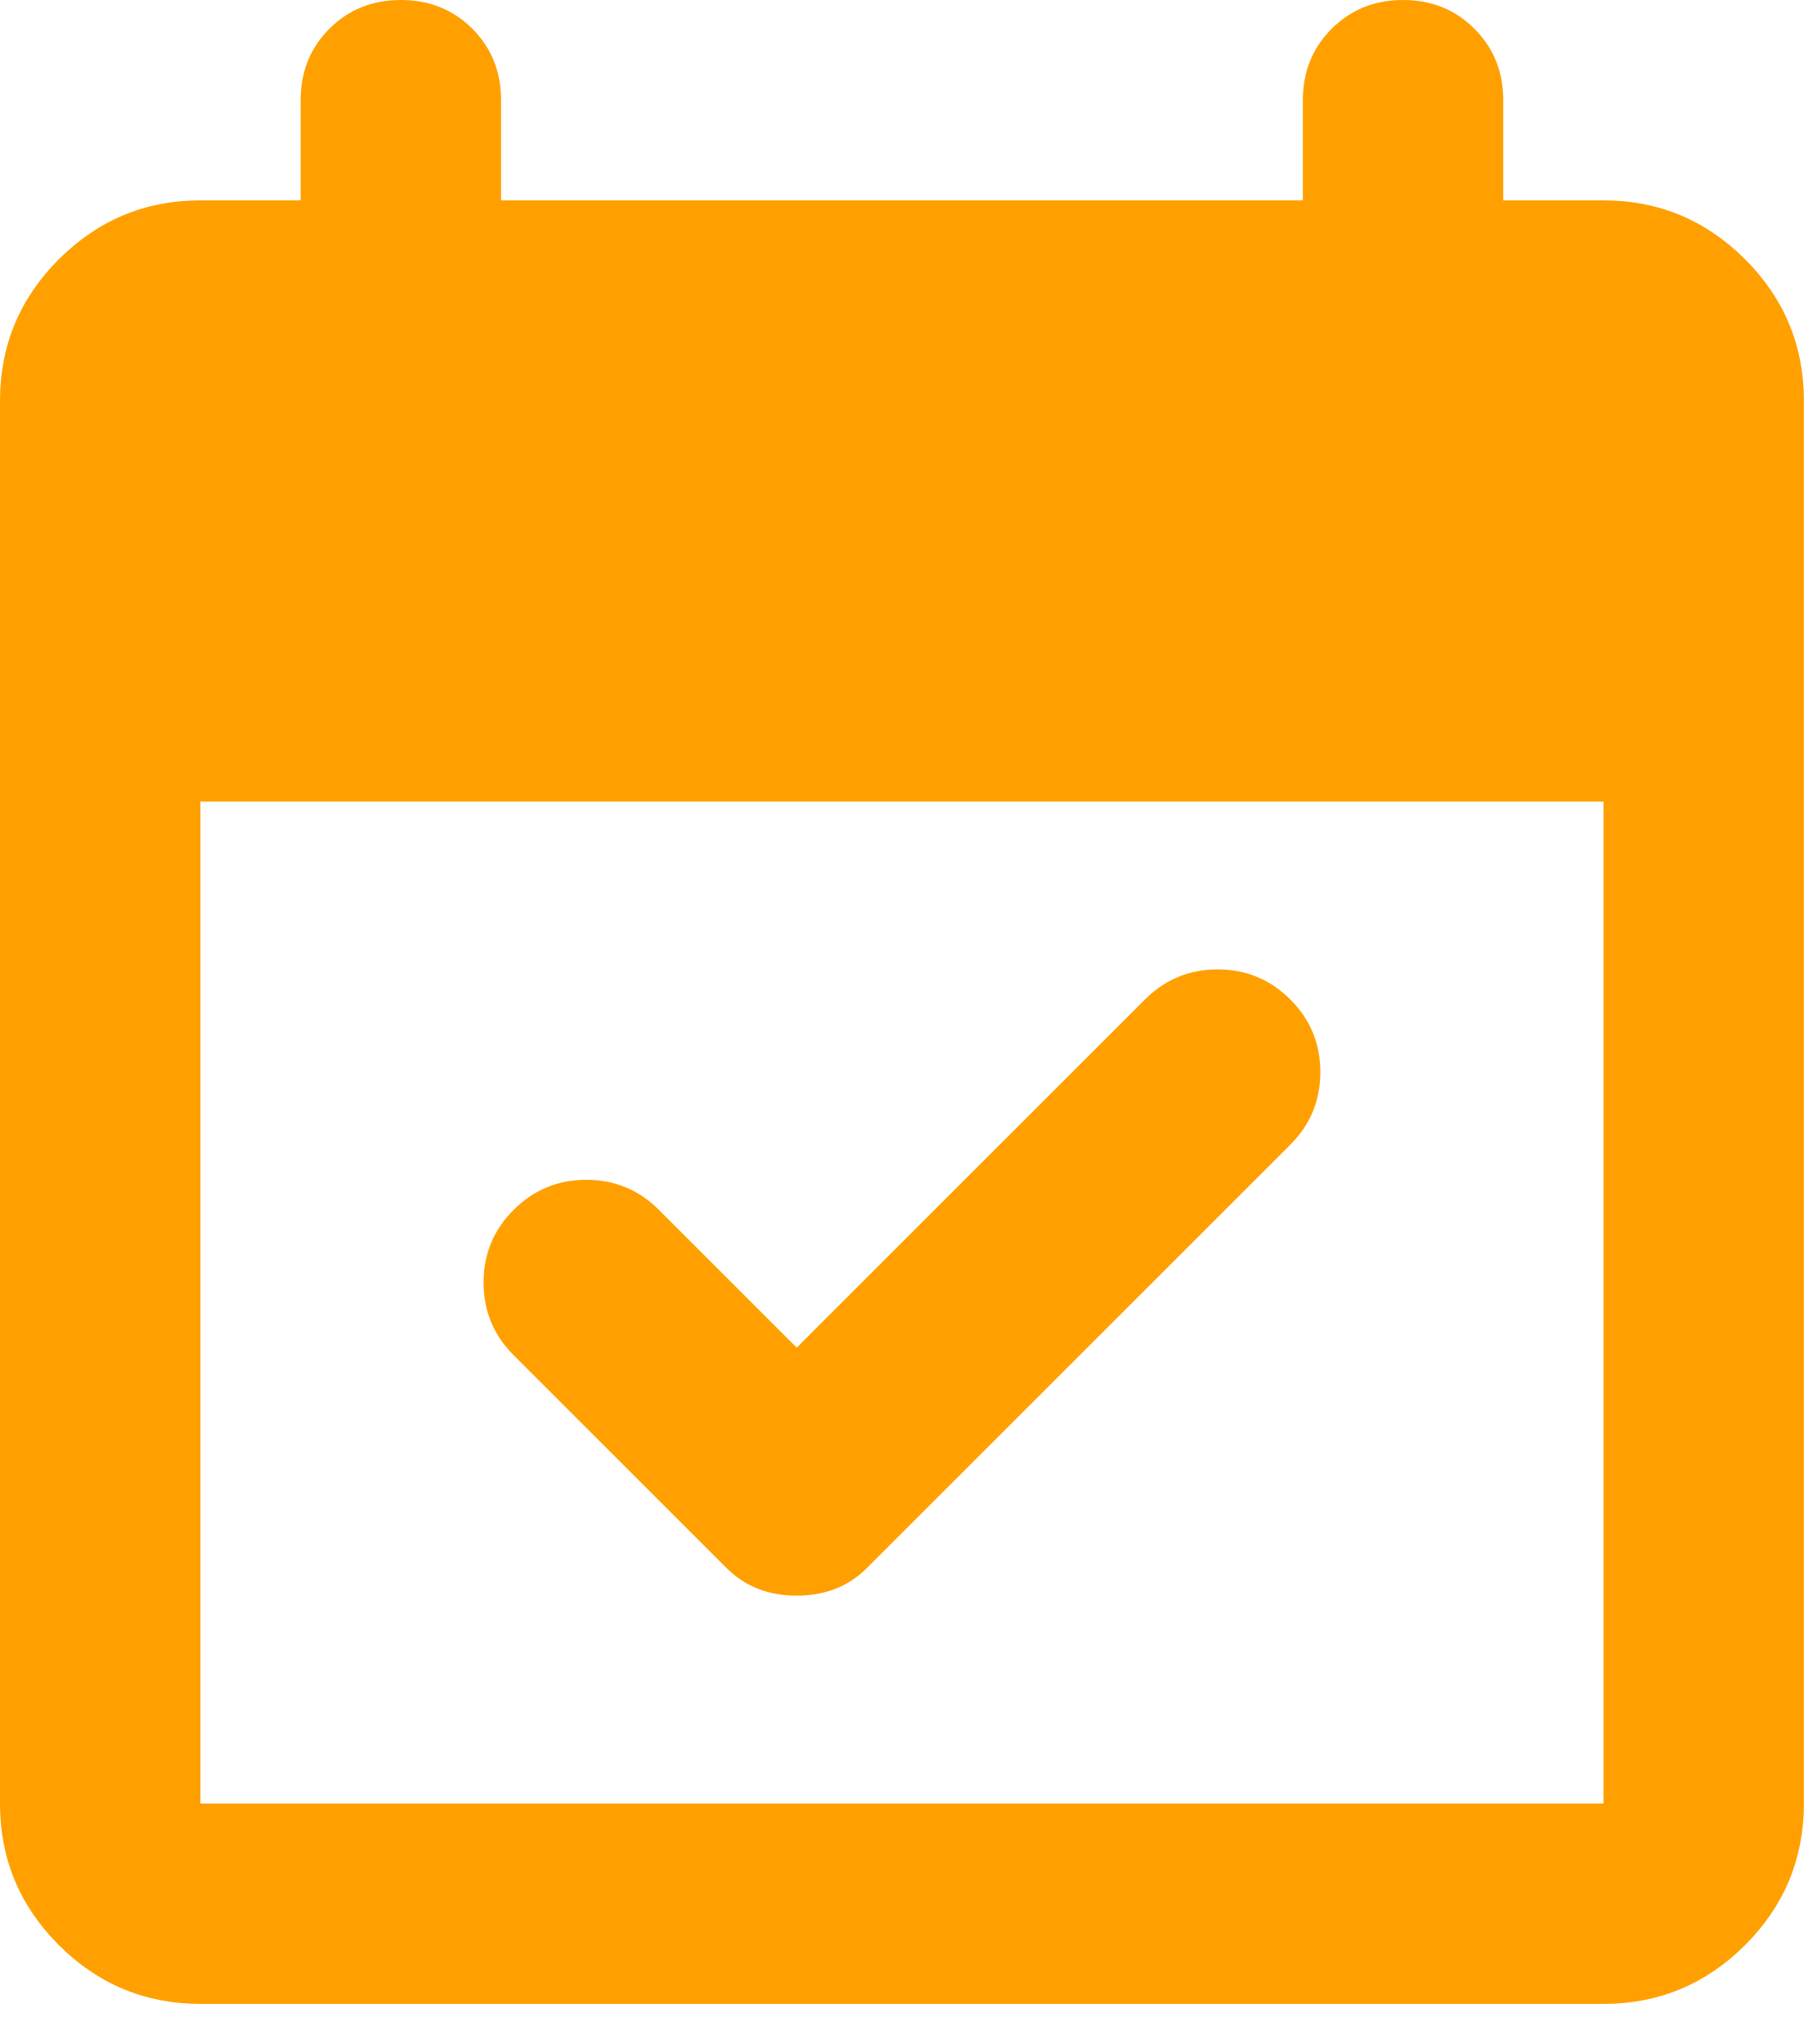
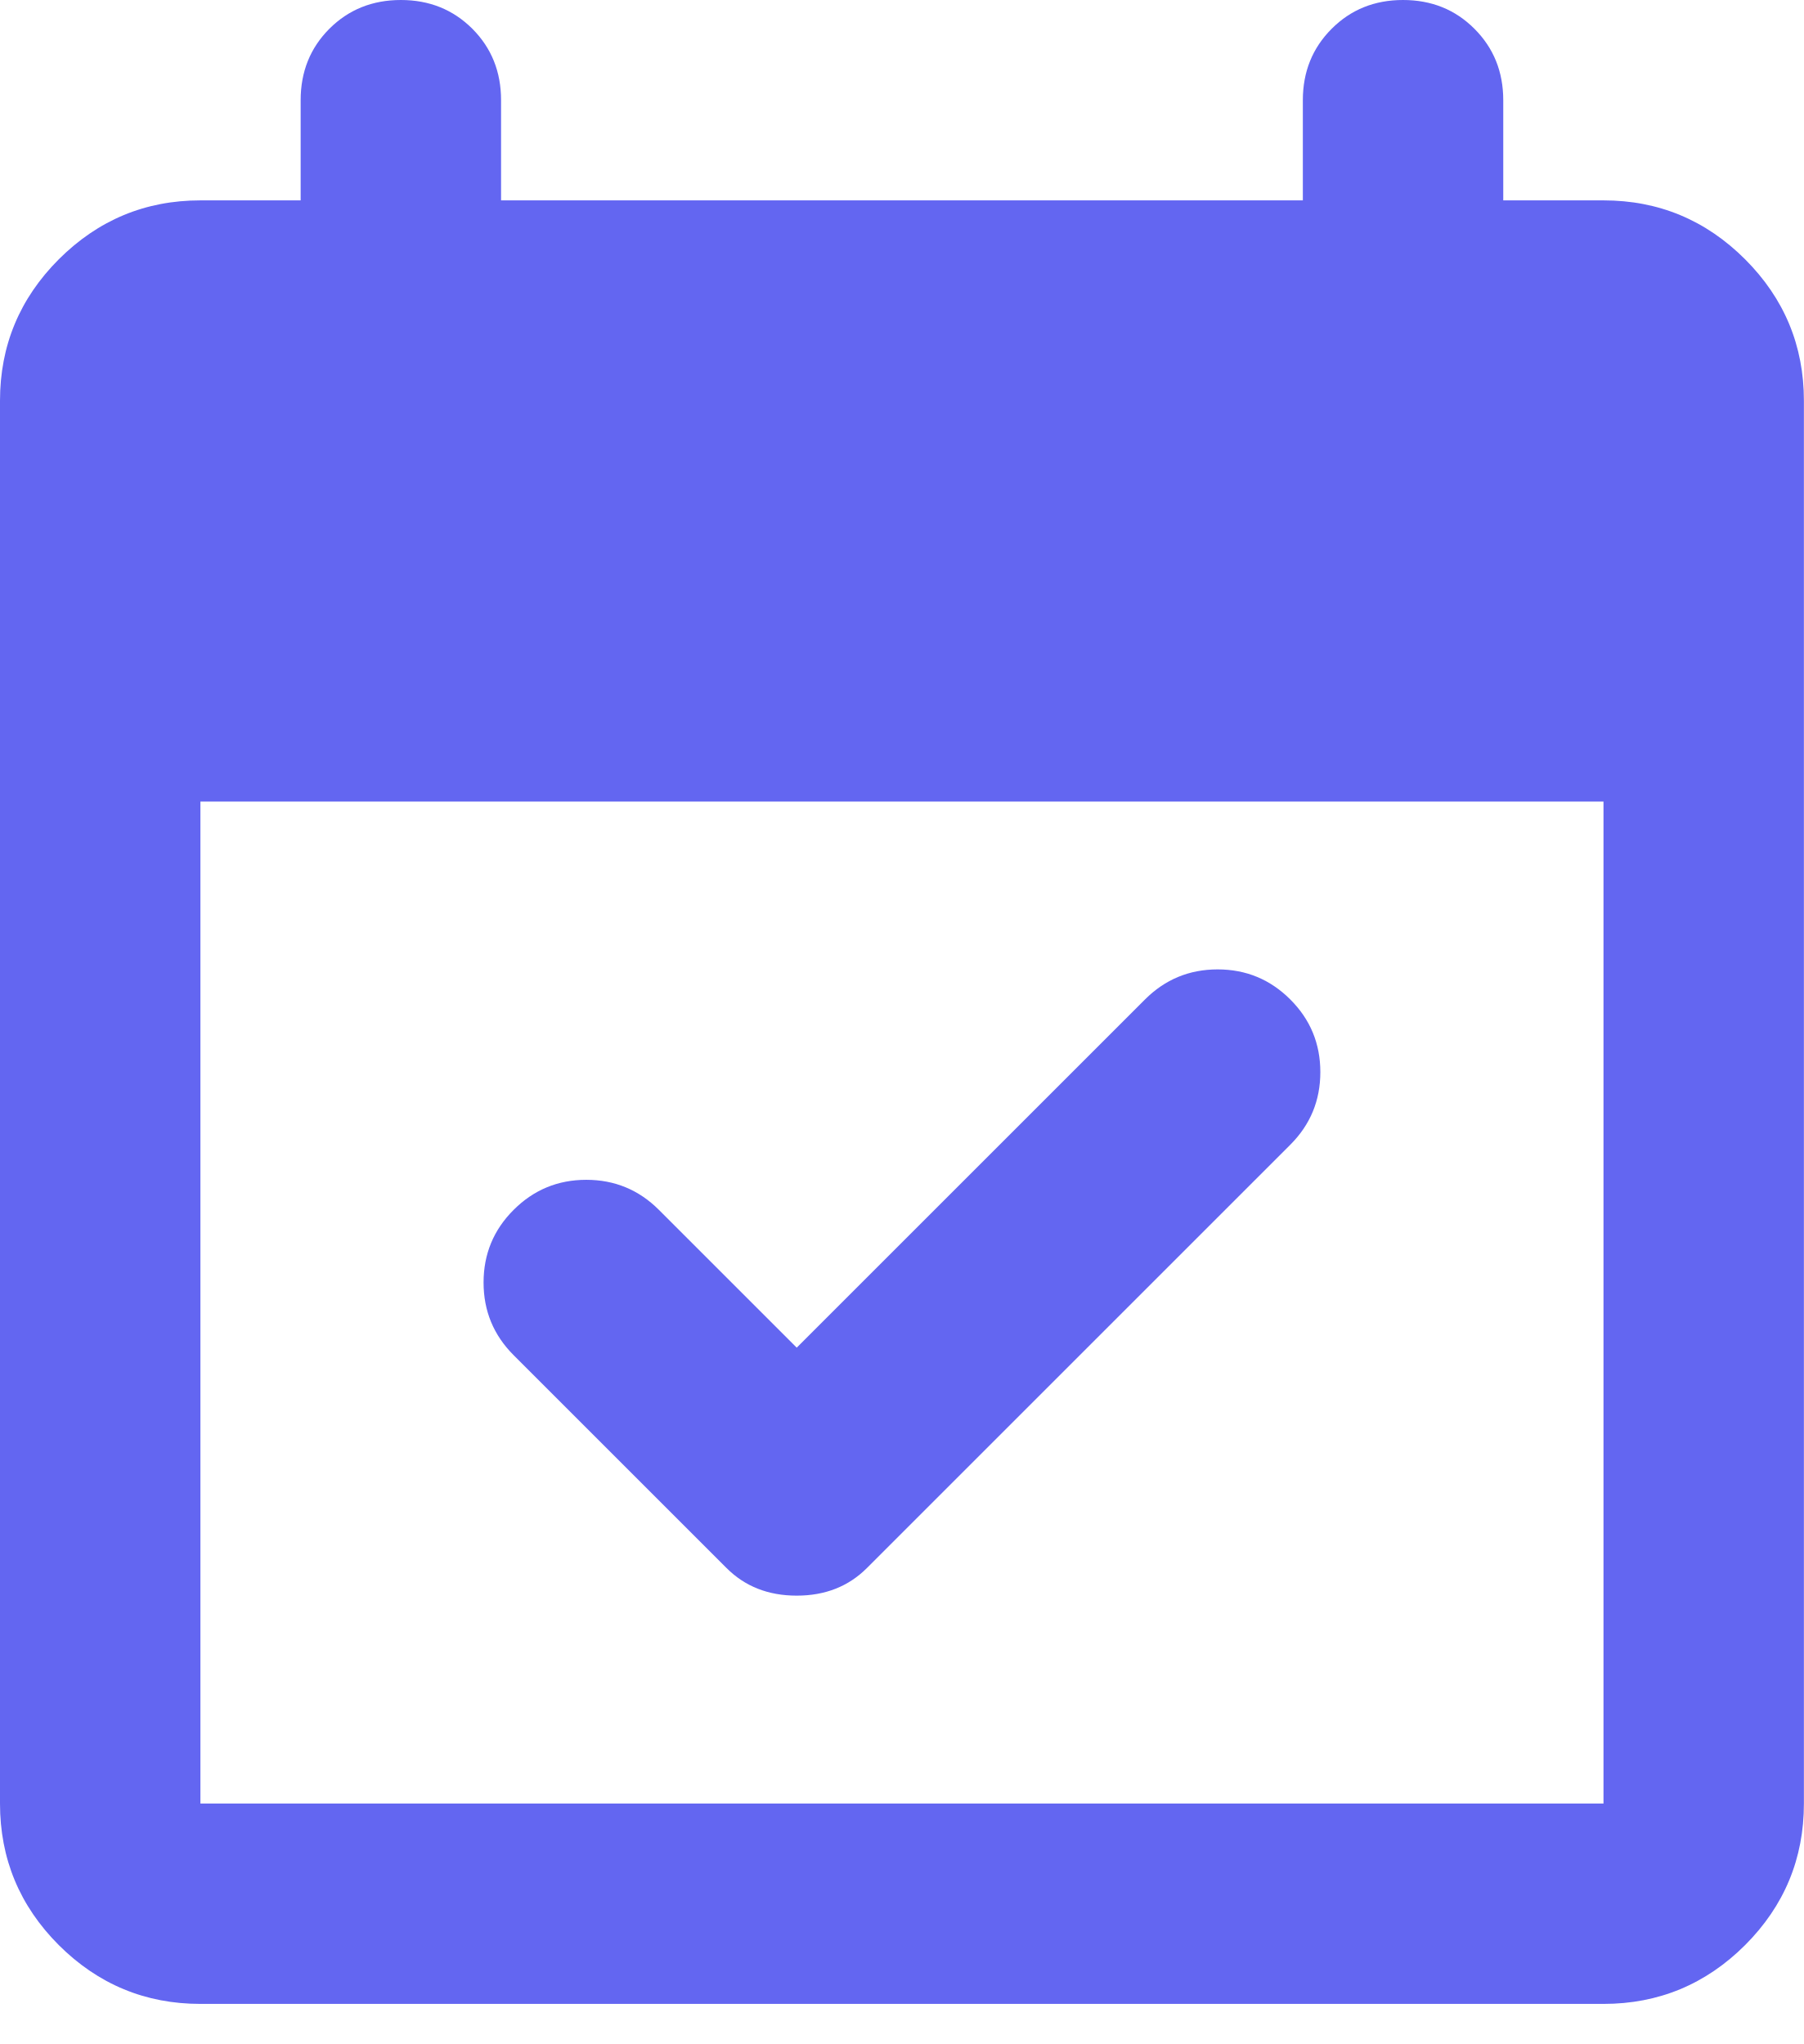
<svg xmlns="http://www.w3.org/2000/svg" width="30" height="34" viewBox="0 0 30 34" fill="none">
-   <path d="M12.083 26.083L8.542 22.542C8.208 22.208 8.042 21.806 8.042 21.333C8.042 20.861 8.208 20.458 8.542 20.125C8.875 19.792 9.278 19.625 9.75 19.625C10.222 19.625 10.625 19.792 10.958 20.125L13.25 22.417L19.042 16.625C19.375 16.292 19.778 16.125 20.25 16.125C20.722 16.125 21.125 16.292 21.458 16.625C21.792 16.958 21.958 17.361 21.958 17.833C21.958 18.306 21.792 18.708 21.458 19.042L14.417 26.083C14.111 26.389 13.722 26.542 13.25 26.542C12.778 26.542 12.389 26.389 12.083 26.083ZM3.333 33.333C2.417 33.333 1.632 33.007 0.978 32.355C0.326 31.702 0 30.917 0 30V6.667C0 5.75 0.326 4.966 0.978 4.313C1.632 3.66 2.417 3.333 3.333 3.333H5V1.667C5 1.194 5.159 0.798 5.478 0.478C5.798 0.159 6.194 0 6.667 0C7.139 0 7.535 0.159 7.855 0.478C8.174 0.798 8.333 1.194 8.333 1.667V3.333H21.667V1.667C21.667 1.194 21.827 0.798 22.147 0.478C22.466 0.159 22.861 0 23.333 0C23.806 0 24.201 0.159 24.52 0.478C24.84 0.798 25 1.194 25 1.667V3.333H26.667C27.583 3.333 28.368 3.66 29.022 4.313C29.674 4.966 30 5.75 30 6.667V30C30 30.917 29.674 31.702 29.022 32.355C28.368 33.007 27.583 33.333 26.667 33.333H3.333ZM3.333 30H26.667V13.333H3.333V30Z" fill="#FFA000" />
+   <path d="M12.083 26.083L8.542 22.542C8.208 22.208 8.042 21.806 8.042 21.333C8.042 20.861 8.208 20.458 8.542 20.125C8.875 19.792 9.278 19.625 9.75 19.625C10.222 19.625 10.625 19.792 10.958 20.125L13.25 22.417L19.042 16.625C19.375 16.292 19.778 16.125 20.25 16.125C20.722 16.125 21.125 16.292 21.458 16.625C21.792 16.958 21.958 17.361 21.958 17.833C21.958 18.306 21.792 18.708 21.458 19.042L14.417 26.083C14.111 26.389 13.722 26.542 13.25 26.542C12.778 26.542 12.389 26.389 12.083 26.083ZM3.333 33.333C2.417 33.333 1.632 33.007 0.978 32.355C0.326 31.702 0 30.917 0 30V6.667C0 5.75 0.326 4.966 0.978 4.313C1.632 3.66 2.417 3.333 3.333 3.333H5V1.667C5 1.194 5.159 0.798 5.478 0.478C5.798 0.159 6.194 0 6.667 0C7.139 0 7.535 0.159 7.855 0.478C8.174 0.798 8.333 1.194 8.333 1.667V3.333H21.667V1.667C21.667 1.194 21.827 0.798 22.147 0.478C22.466 0.159 22.861 0 23.333 0C23.806 0 24.201 0.159 24.52 0.478C24.84 0.798 25 1.194 25 1.667V3.333H26.667C27.583 3.333 28.368 3.66 29.022 4.313C29.674 4.966 30 5.75 30 6.667V30C30 30.917 29.674 31.702 29.022 32.355C28.368 33.007 27.583 33.333 26.667 33.333H3.333ZM3.333 30H26.667V13.333H3.333V30Z" fill="#6366F1" />
</svg>
